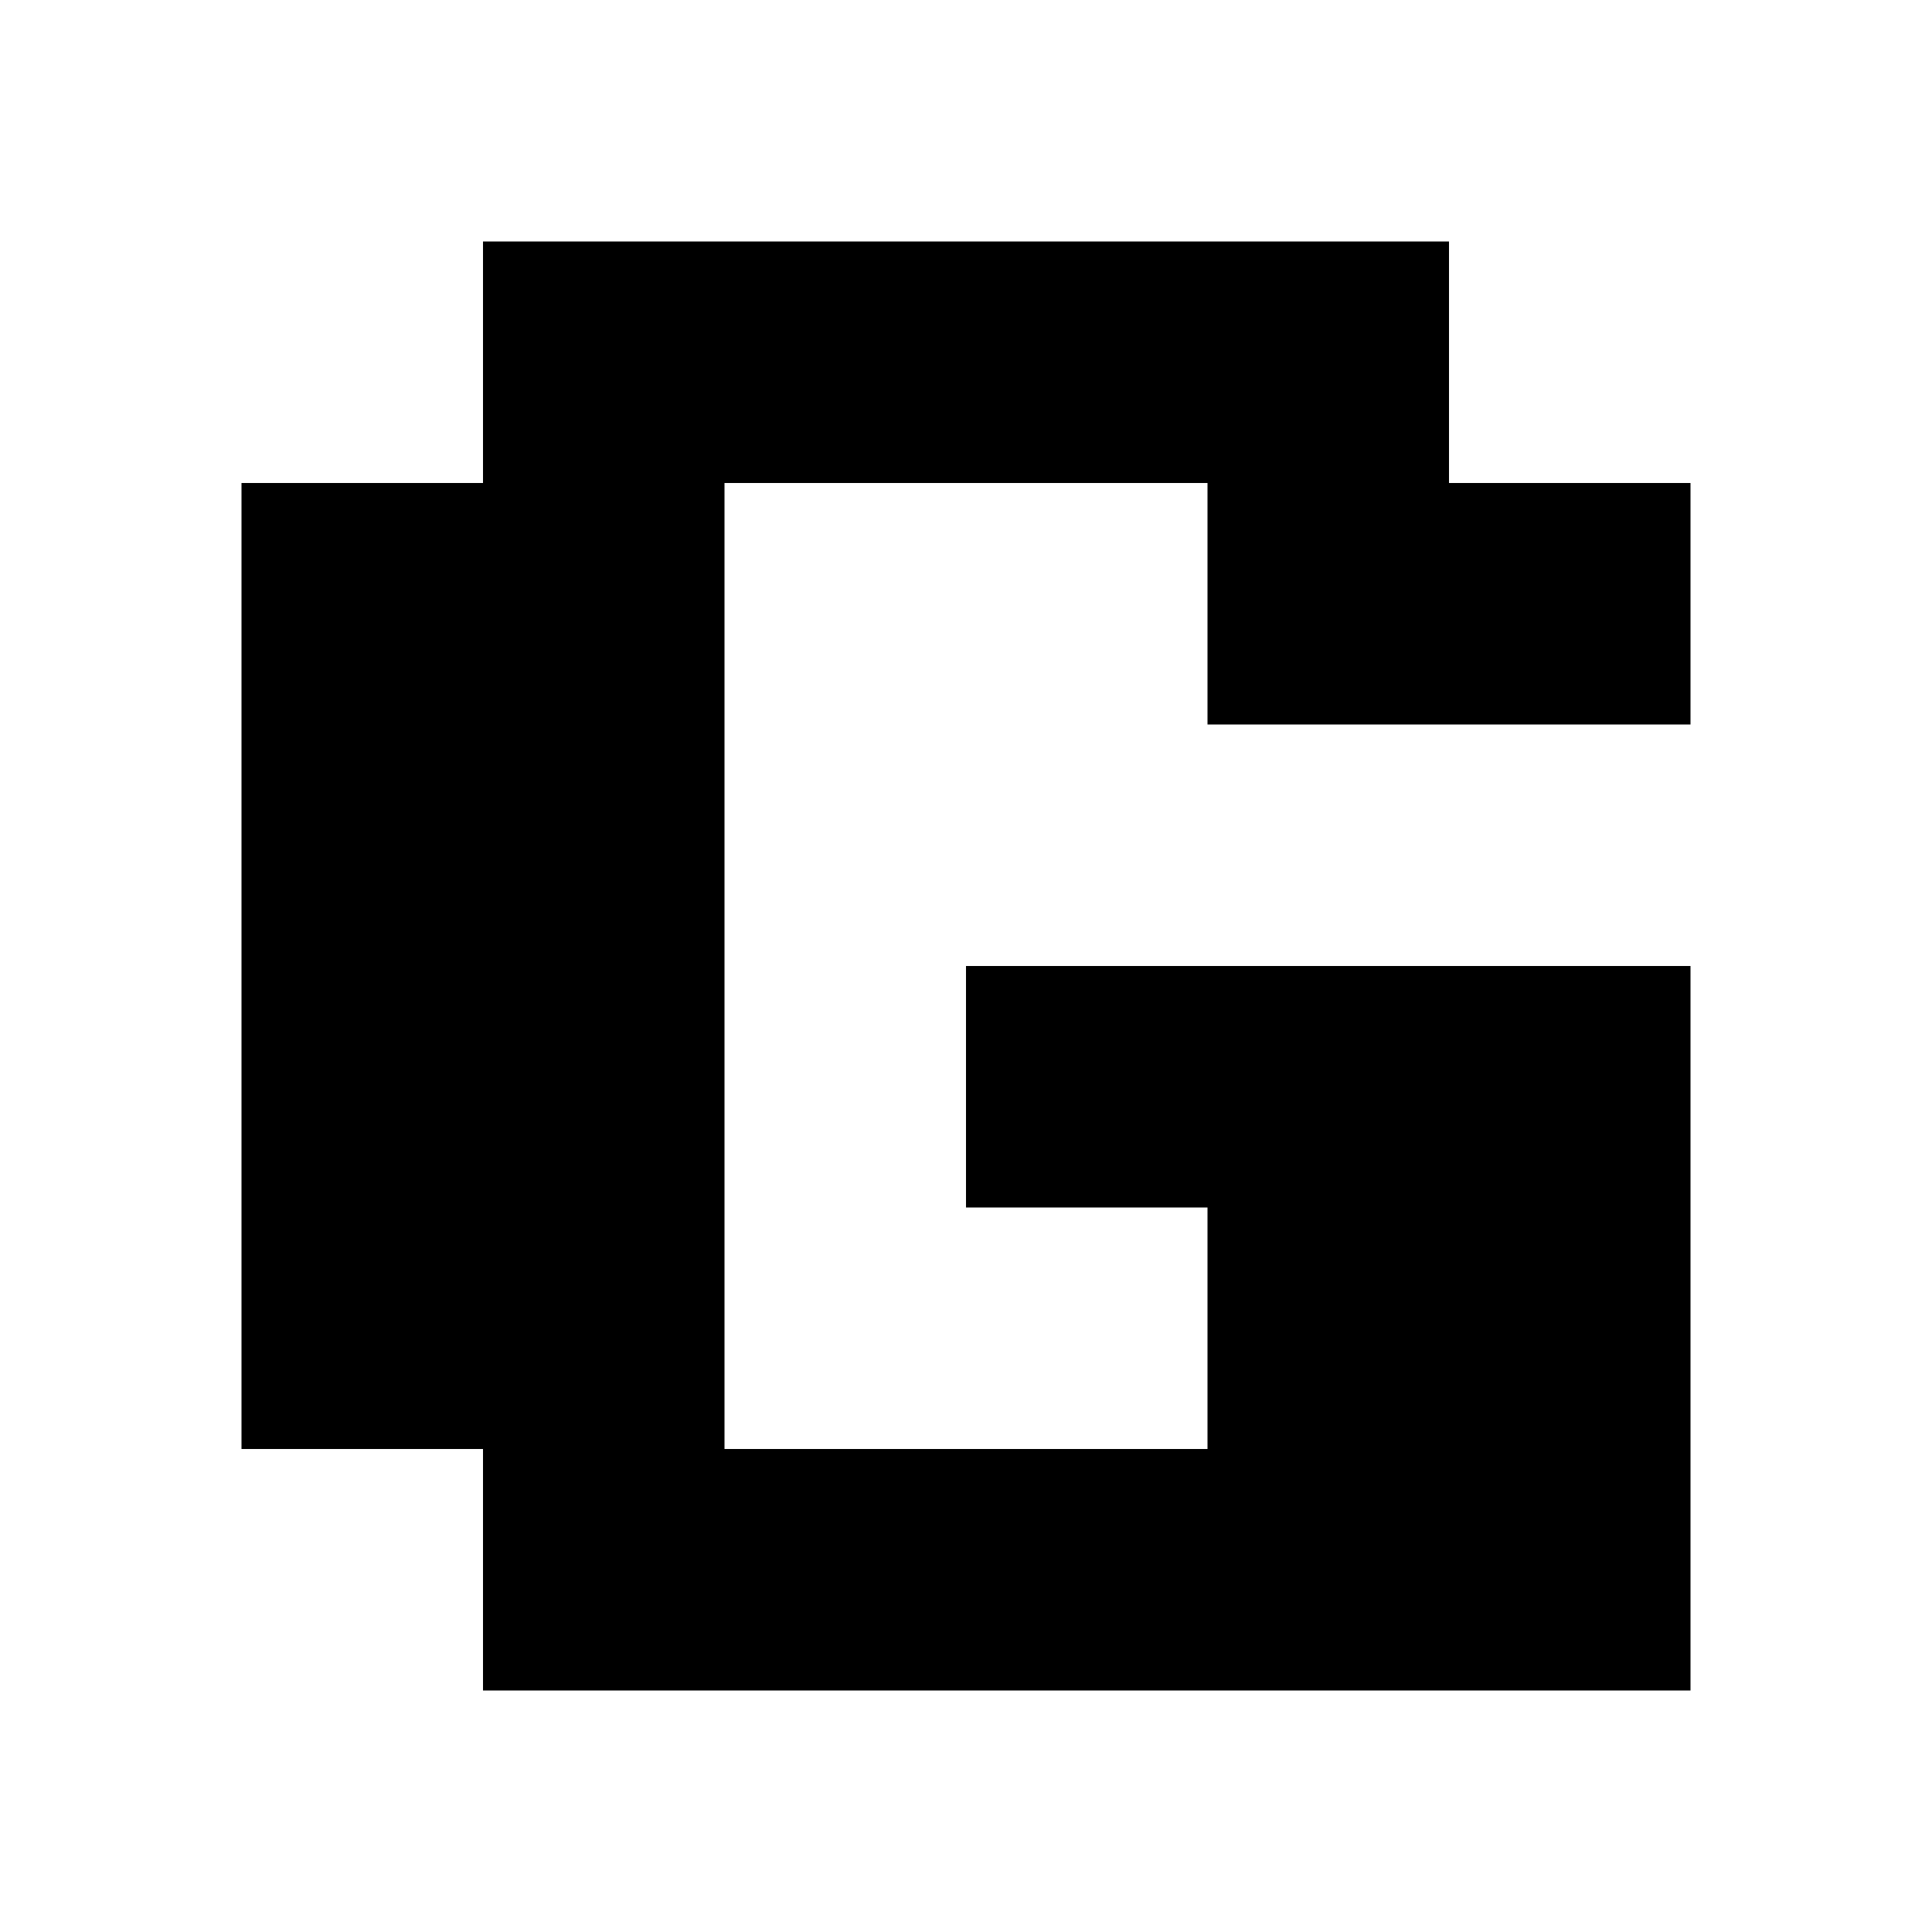
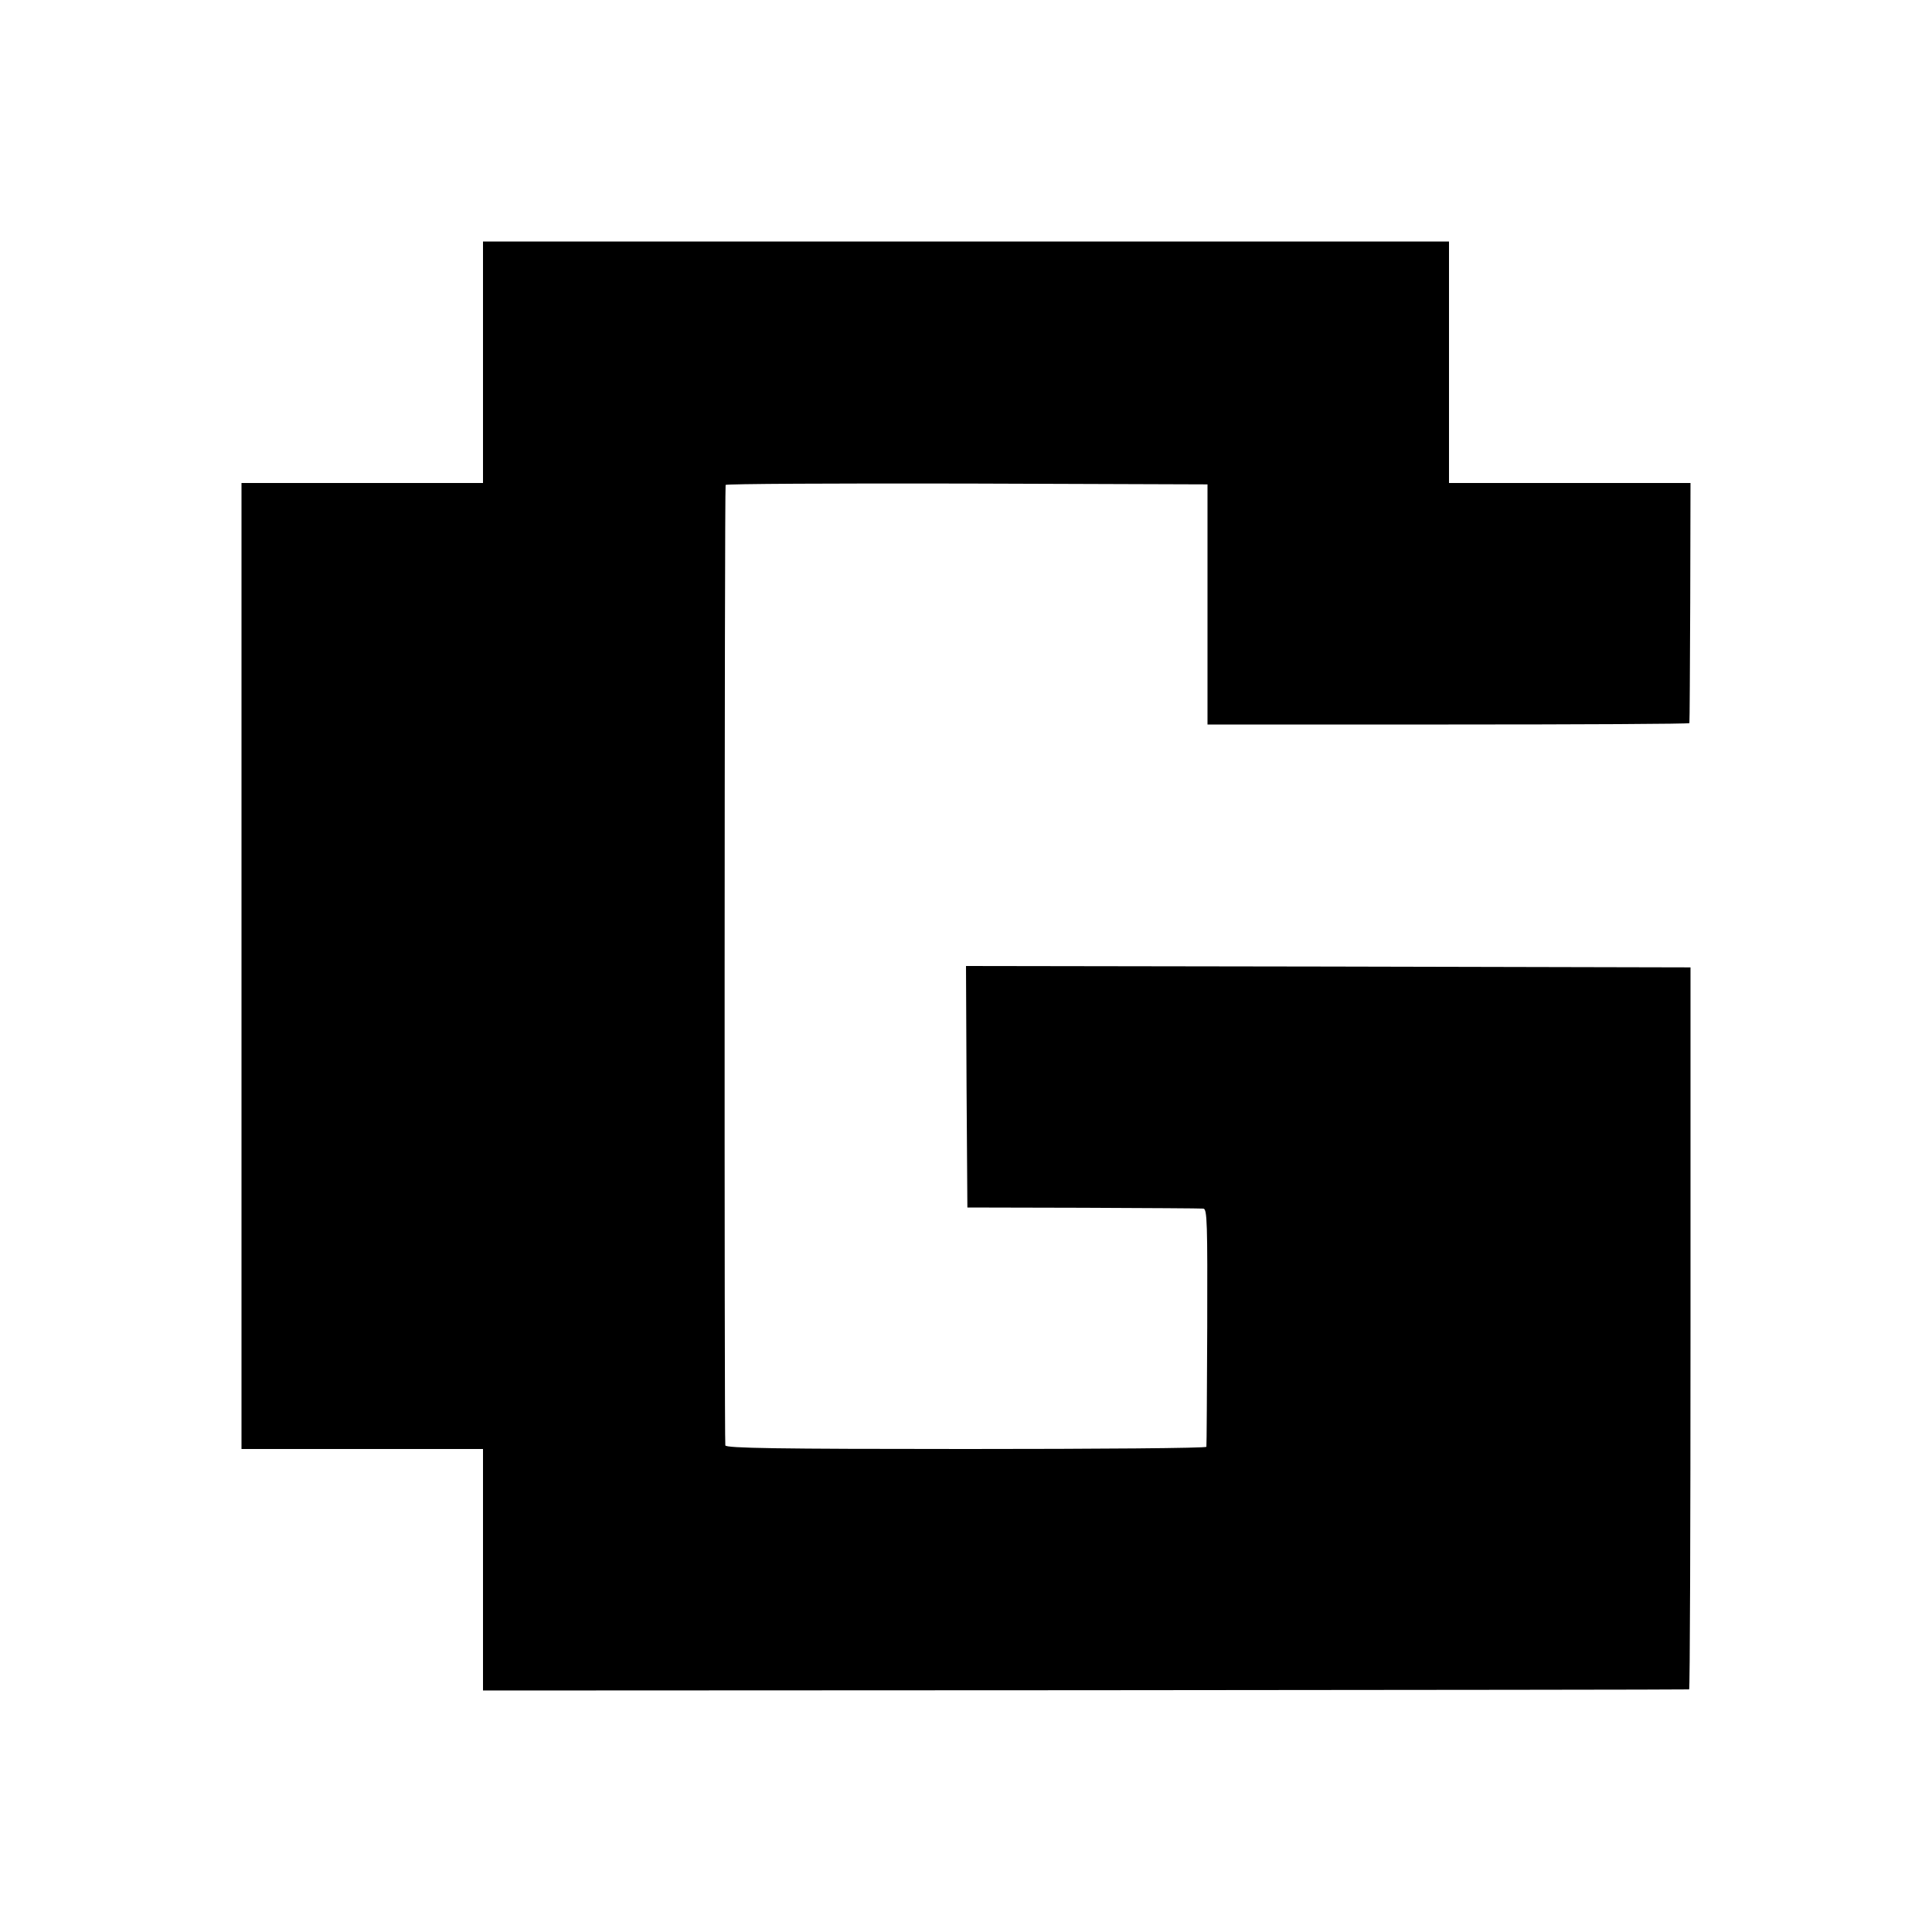
- <svg xmlns="http://www.w3.org/2000/svg" version="1.0" width="512pt" height="512pt" viewBox="0 0 512 512" preserveAspectRatio="xMidYMid meet">
-   <g transform="translate(0,512) scale(0.1,-0.1)" fill="#000000" stroke="none">
-     <path d="M1280 4160 l0 -320 -320 0 -320 0 0 -1280 0 -1280 320 0 320 0 0 -320 0 -320 1600 0 1600 0 0 960 0 960 -960 0 -960 0 0 -320 0 -320 320 0 320 0 0 -320 0 -320 -640 0 -640 0 0 1280 0 1280 640 0 640 0 0 -320 0 -320 640 0 640 0 0 320 0 320 -320 0 -320 0 0 320 0 320 -1280 0 -1280 0 0 -320z" />
+ <svg xmlns="http://www.w3.org/2000/svg" version="1.0" width="700pt" height="700pt" viewBox="0 0 700 700" preserveAspectRatio="xMidYMid meet">
+   <g transform="translate(0,700) scale(0.1,-0.1)" fill="#000000" stroke="none">
+     <path d="M1750 5688 l0 -438 -438 0 -437 0 0 -1750 0 -1750 437 0 438 0 0 -438 0 -437 2183 1 c1200 1 2184 2 2187 3 3 0 5 589 5 1309 l0 1307 -1313 3 -1312 2 2 -437 3 -438 420 -1 c231 -1 427 -2 435 -3 14 -1 15 -53 14 -428 -1 -236 -2 -431 -3 -435 0 -5 -392 -8 -870 -8 -686 0 -870 3 -873 13 -4 10 -3 3458 1 3480 0 4 394 6 873 5 l873 -3 0 -435 0 -435 873 0 c479 0 873 2 873 5 1 3 2 200 3 438 l1 432 -437 0 -438 0 0 438 0 437 -1750 0 -1750 0 0 -437z" />
  </g>
</svg>
